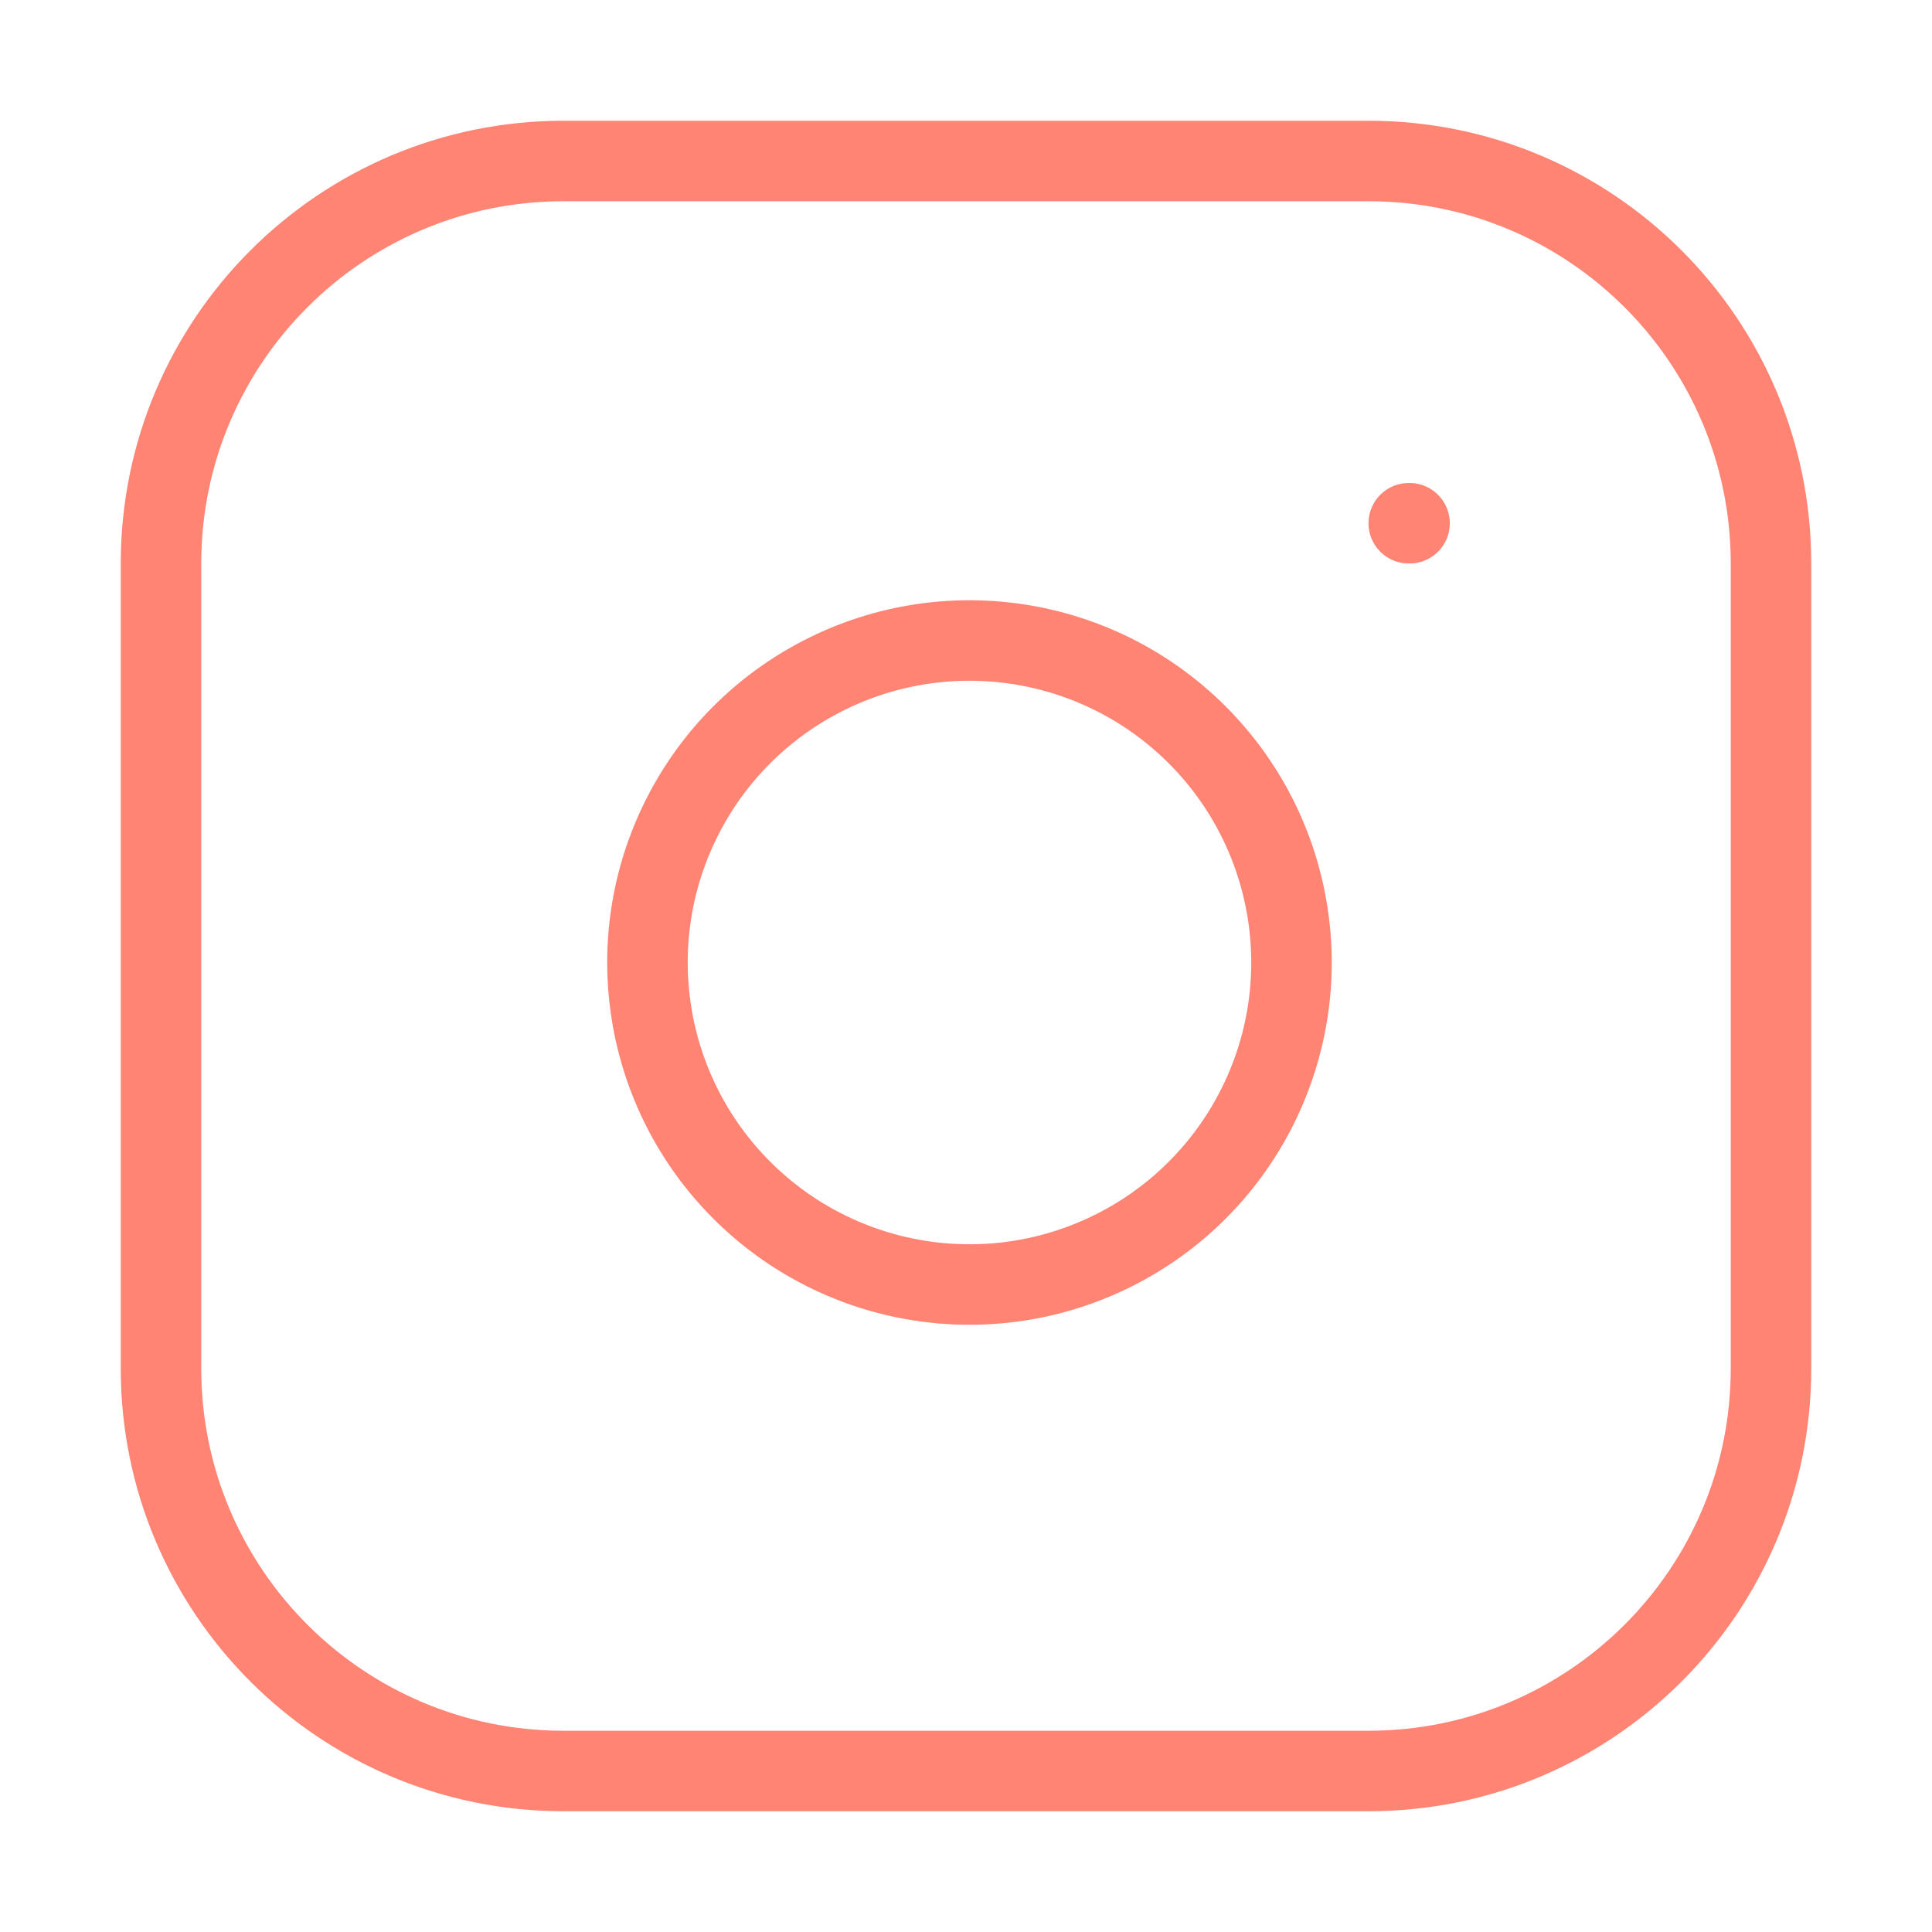
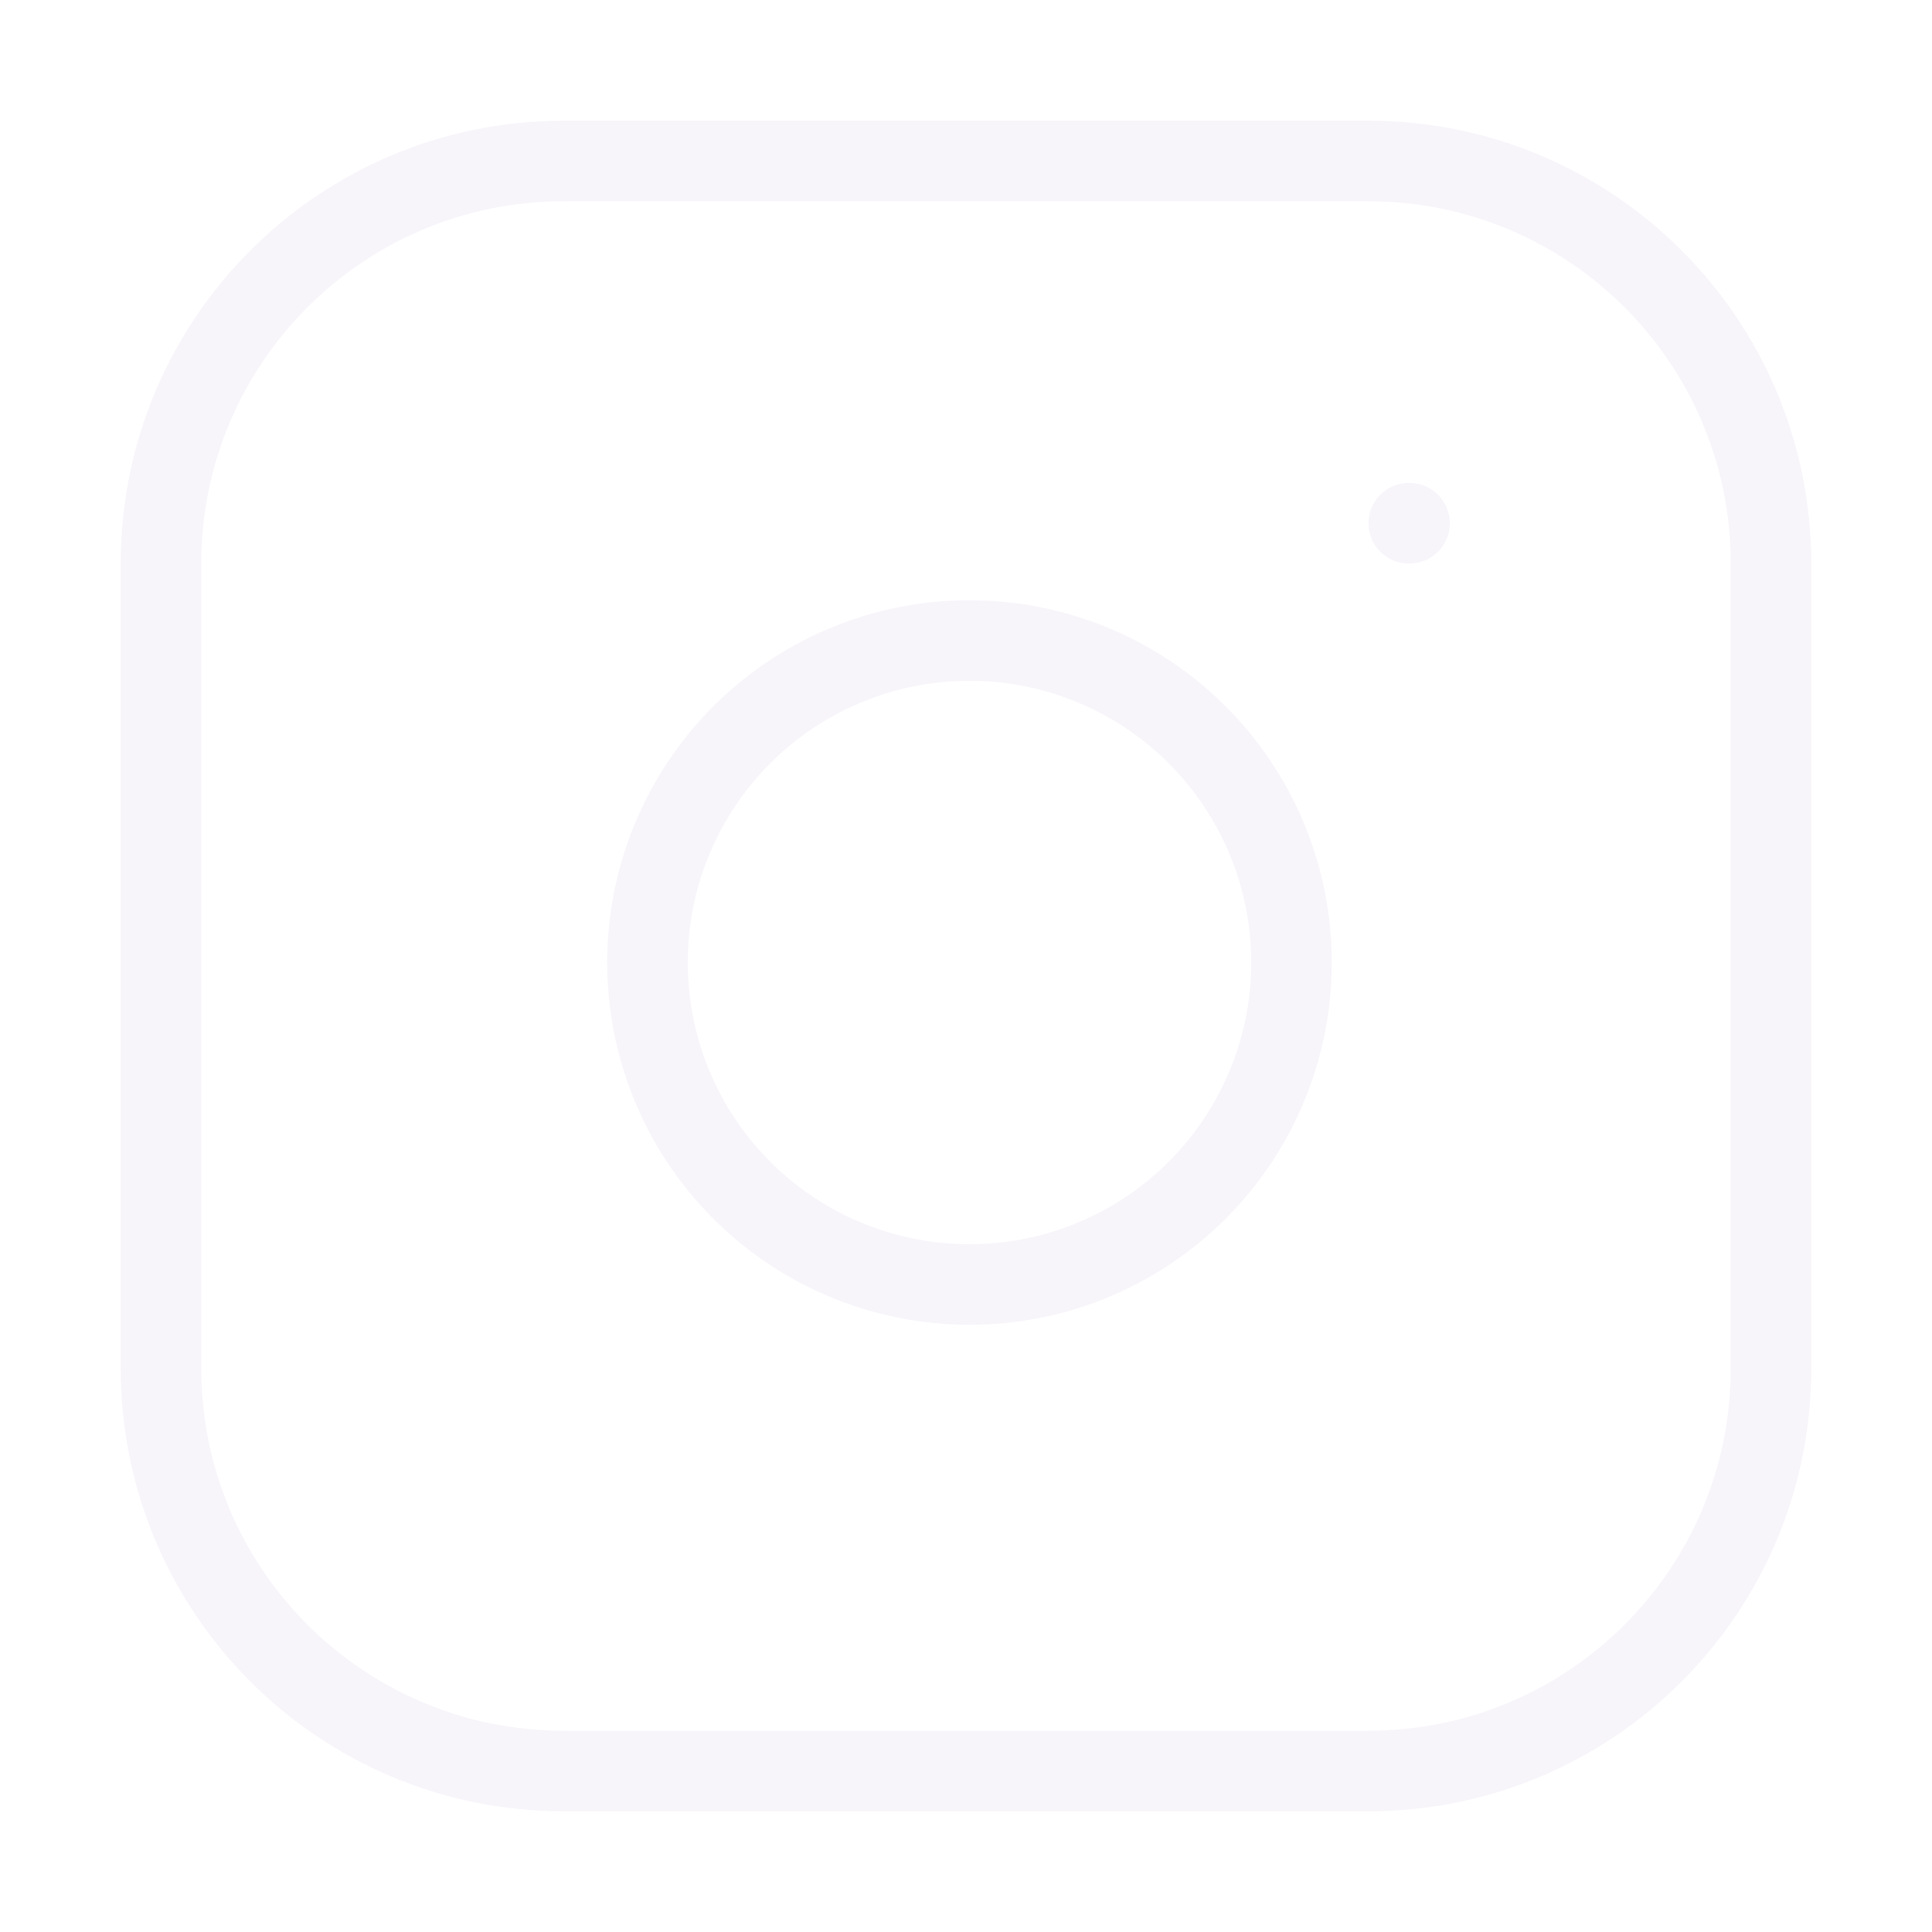
- <svg xmlns="http://www.w3.org/2000/svg" width="24" height="24" viewBox="0 0 24 24" fill="none" stroke="#ff8474" stroke-width="1" stroke-linecap="round" stroke-linejoin="round" class="feather feather-instagram">
+ <svg xmlns="http://www.w3.org/2000/svg" width="24" height="24" viewBox="0 0 24 24" fill="none" stroke="#f7f4fa" stroke-width="1" stroke-linecap="round" stroke-linejoin="round" class="feather feather-instagram">
  <rect x="2" y="2" width="20" height="20" rx="5" ry="5" />
  <path d="M16 11.37A4 4 0 1 1 12.63 8 4 4 0 0 1 16 11.37z" />
  <line x1="17.5" y1="6.5" x2="17.51" y2="6.5" />
</svg>
